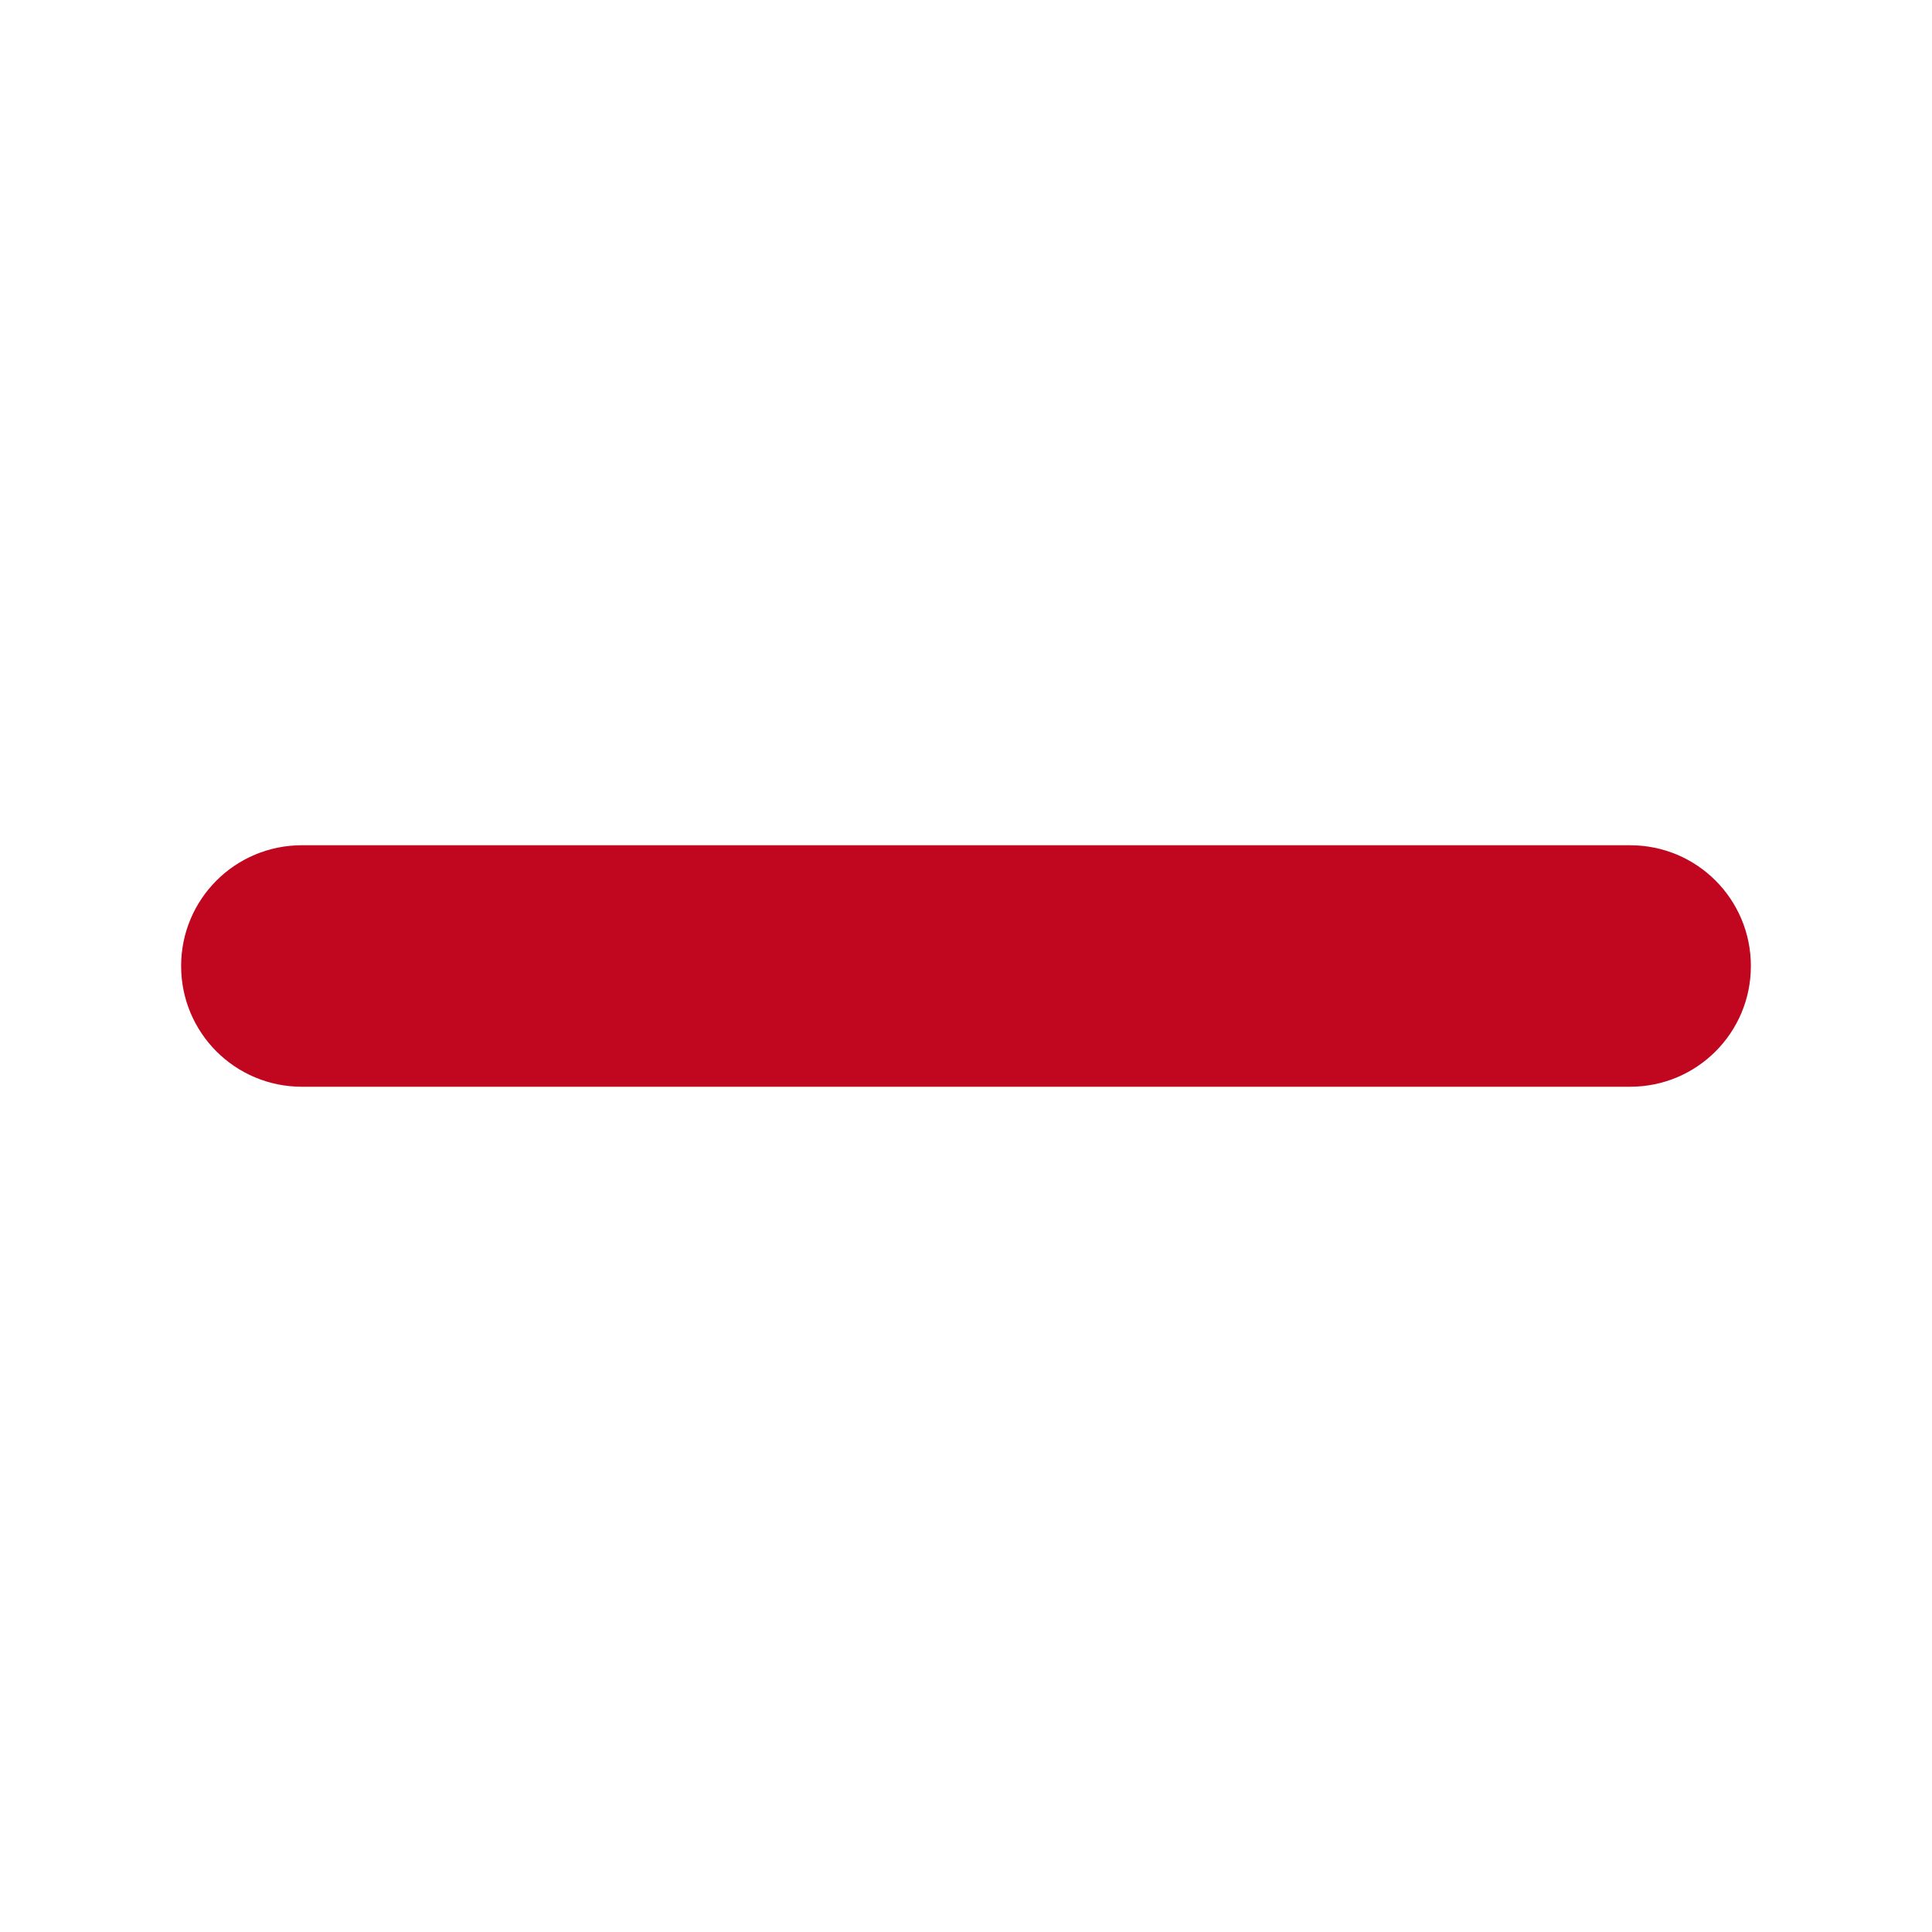
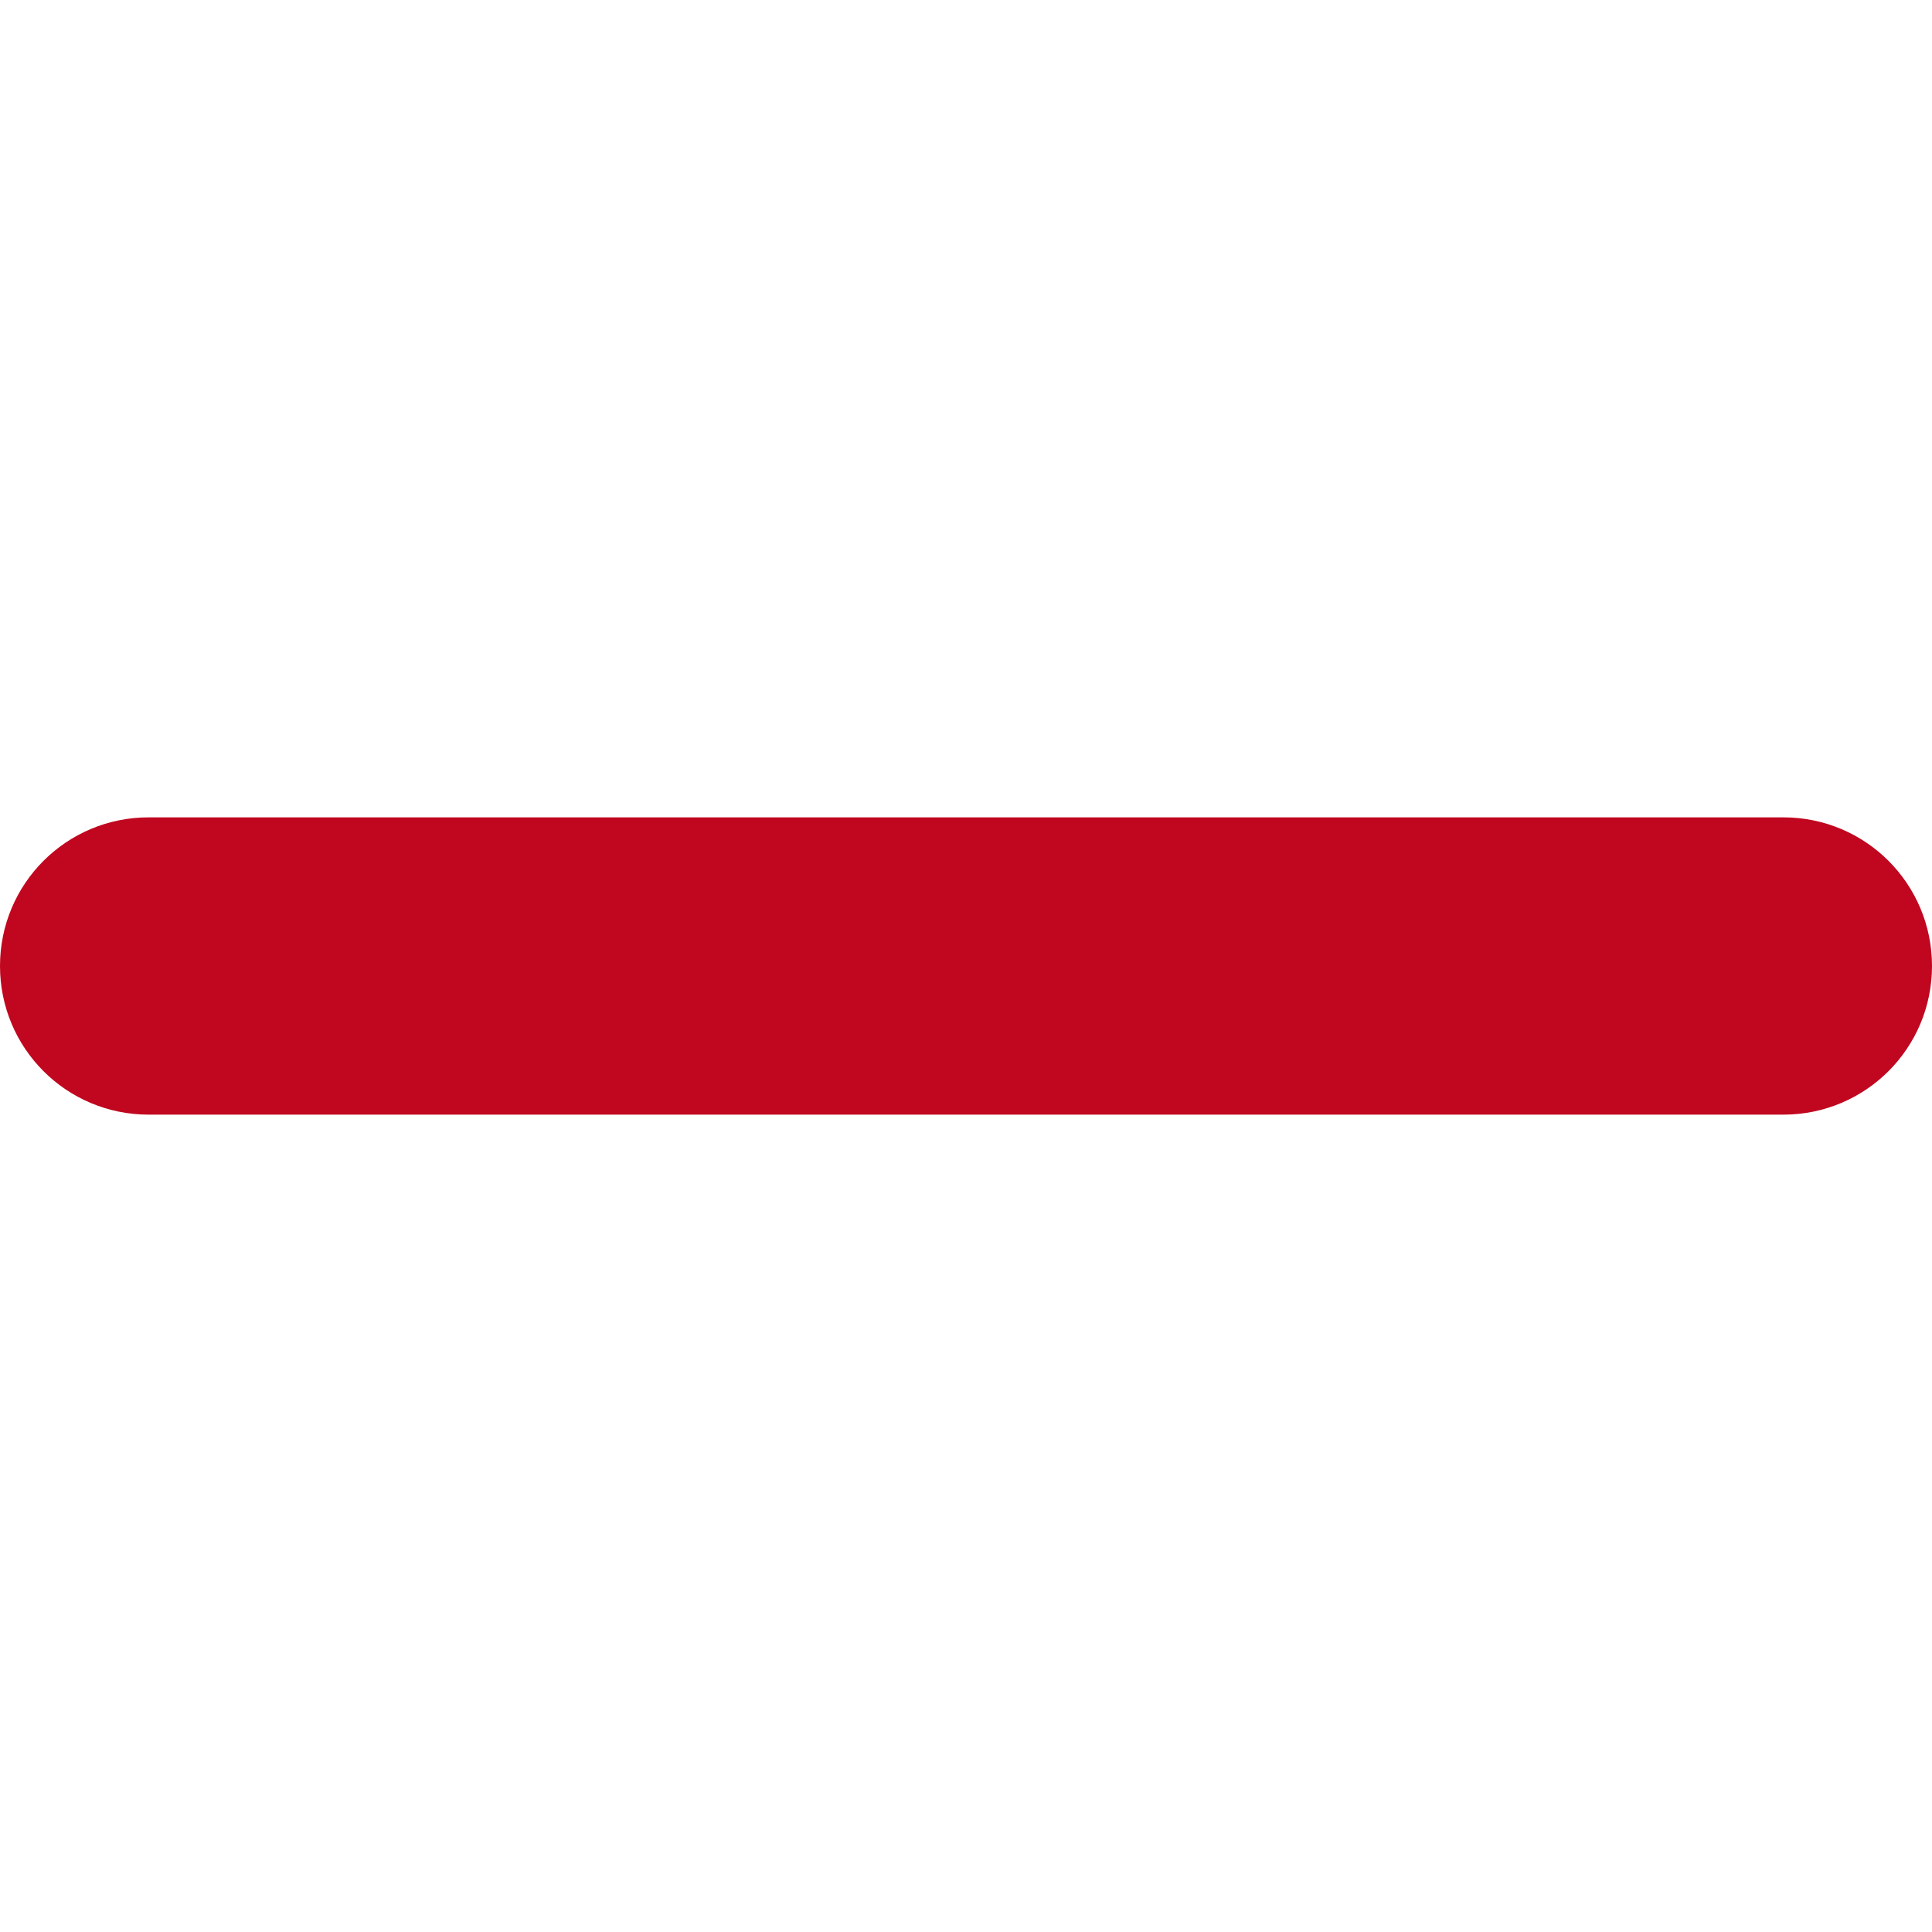
- <svg xmlns="http://www.w3.org/2000/svg" viewBox="0 0 512 512">
-   <path d="M464 256c0 17.7-14.3 32-32 32L80 288c-17.7 0-32-14.3-32-32s14.3-32 32-32l352 0c17.7 0 32 14.3 32 32z" fill="#c0071f" />
+ <svg xmlns="http://www.w3.org/2000/svg" viewBox="0 0 16 16" fill="#c0071f">
+   <path d="m 16,8 c 0,0.681 -0.55,1.231 -1.231,1.231 H 1.231 C 0.55,9.231 0,8.681 0,8 0,7.319 0.55,6.769 1.231,6.769 H 14.769 C 15.45,6.769 16,7.319 16,8 Z" />
</svg>
